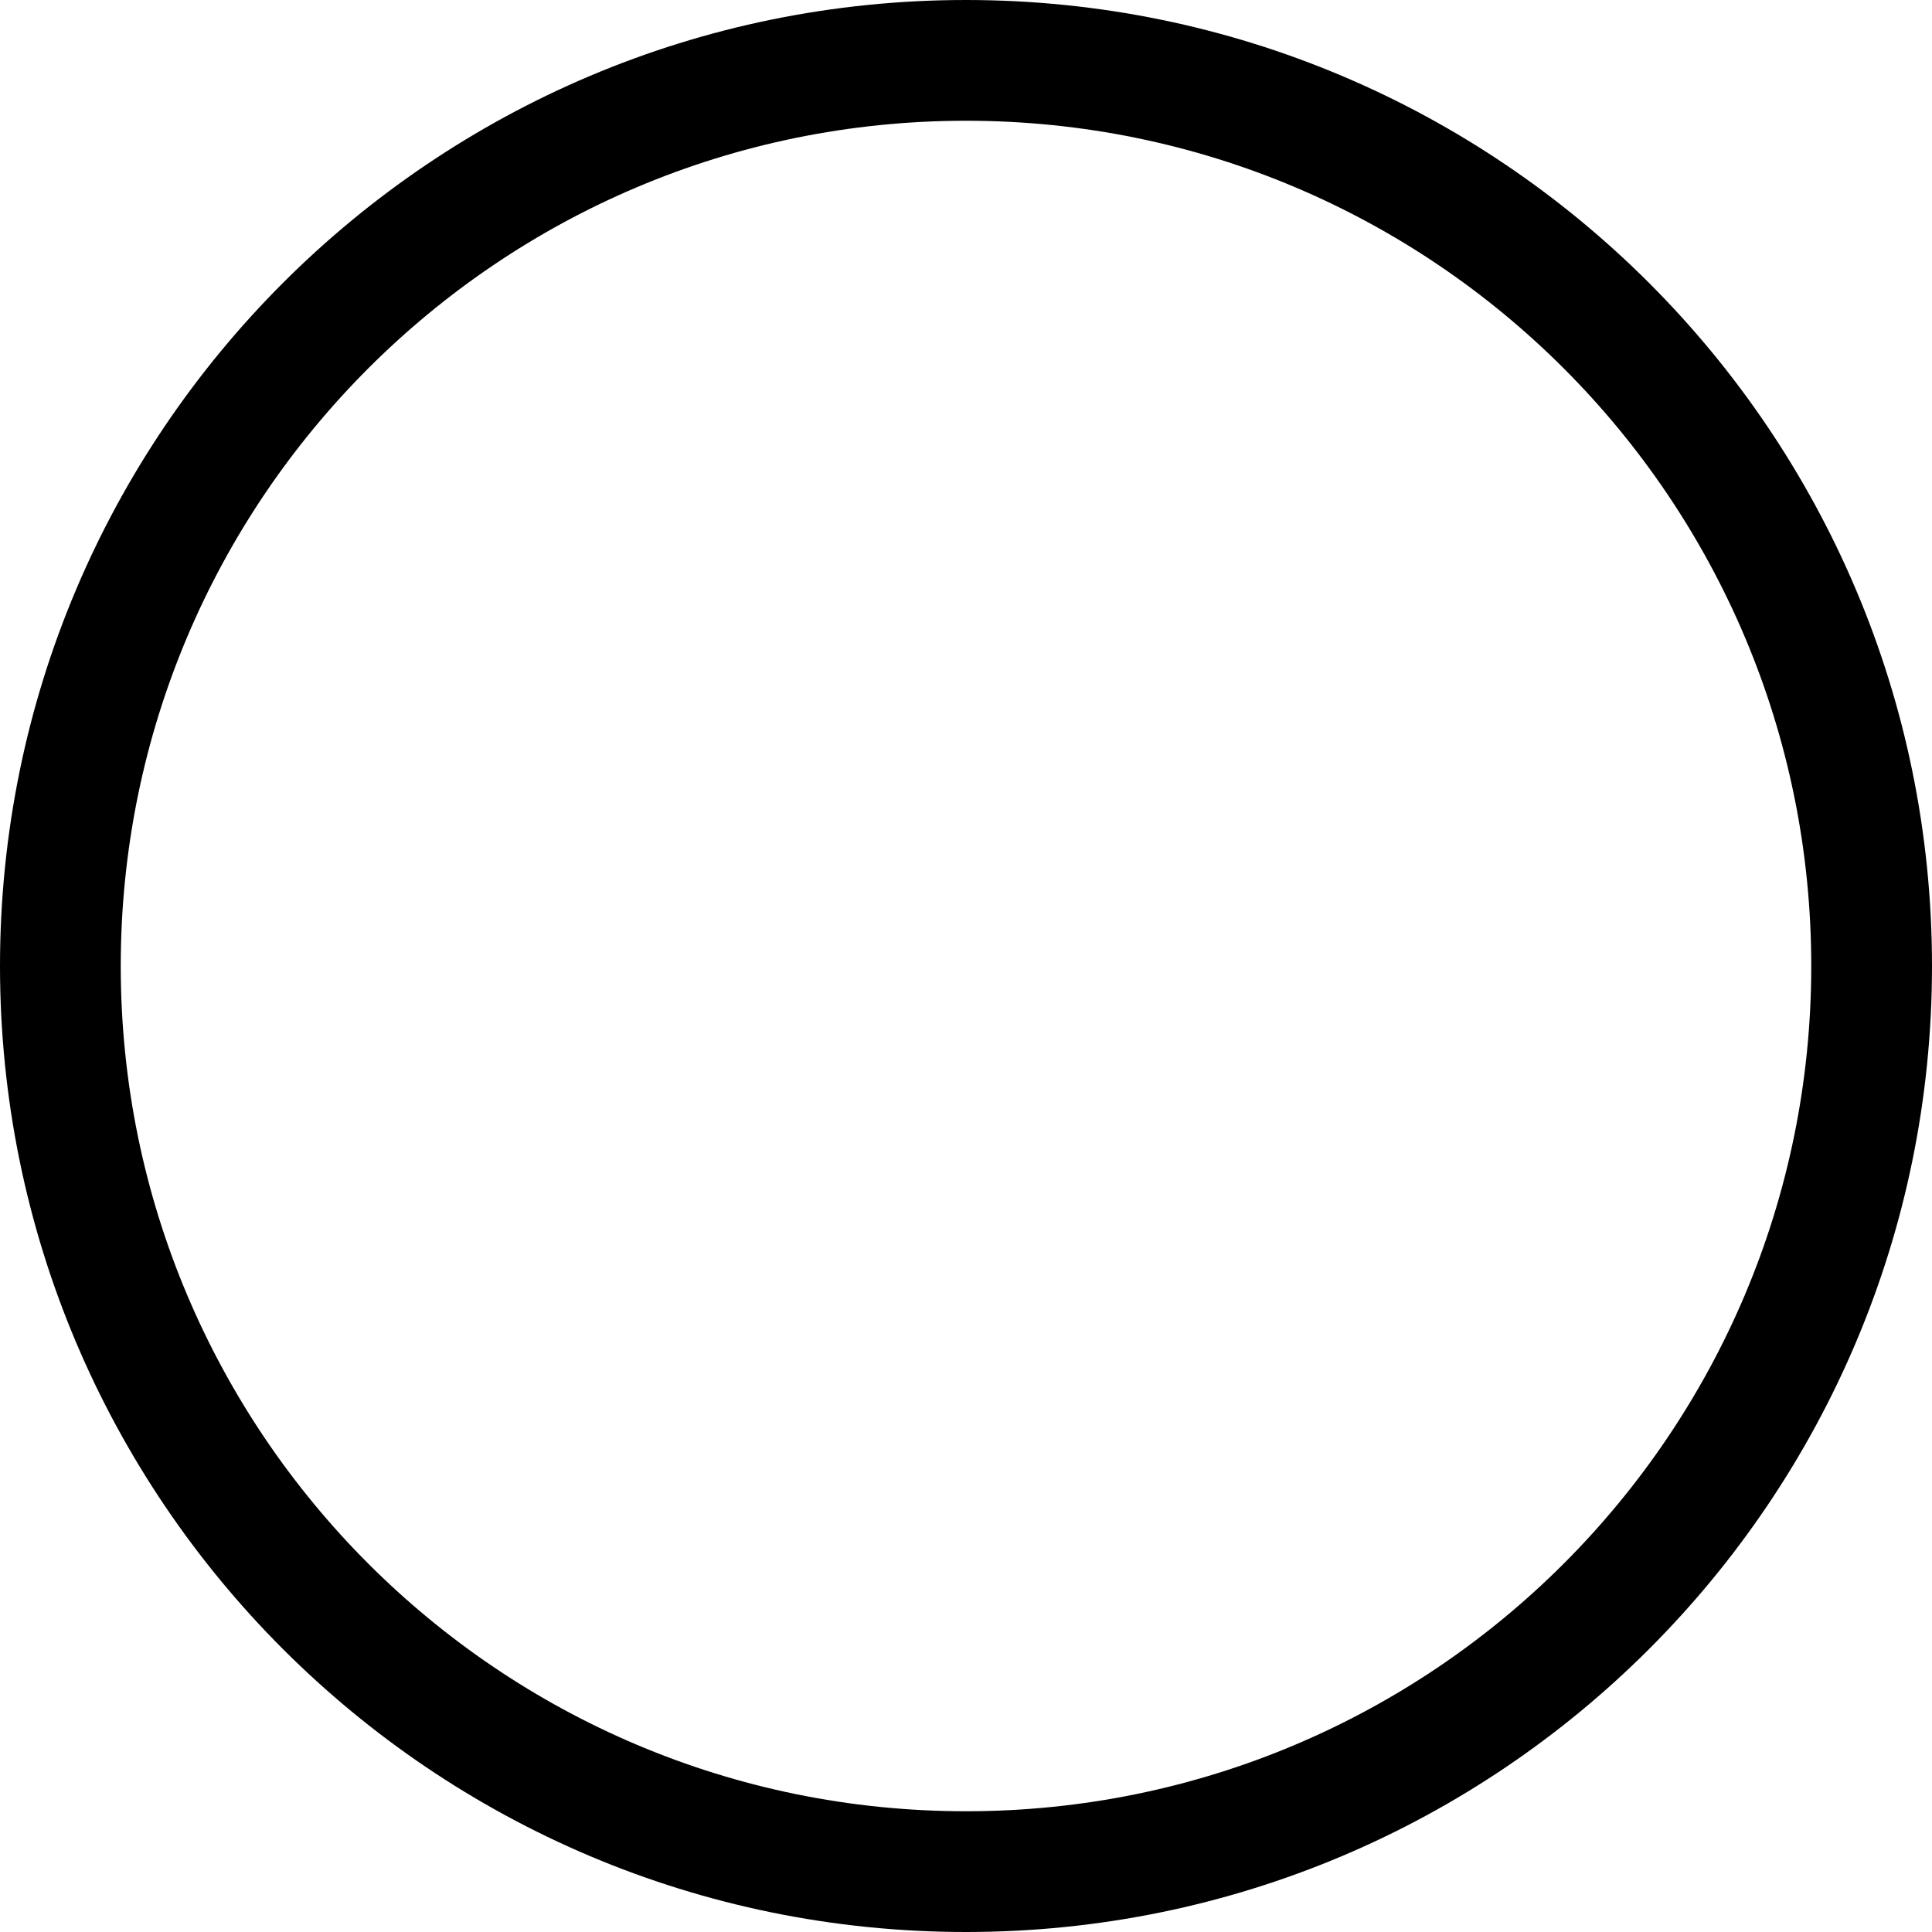
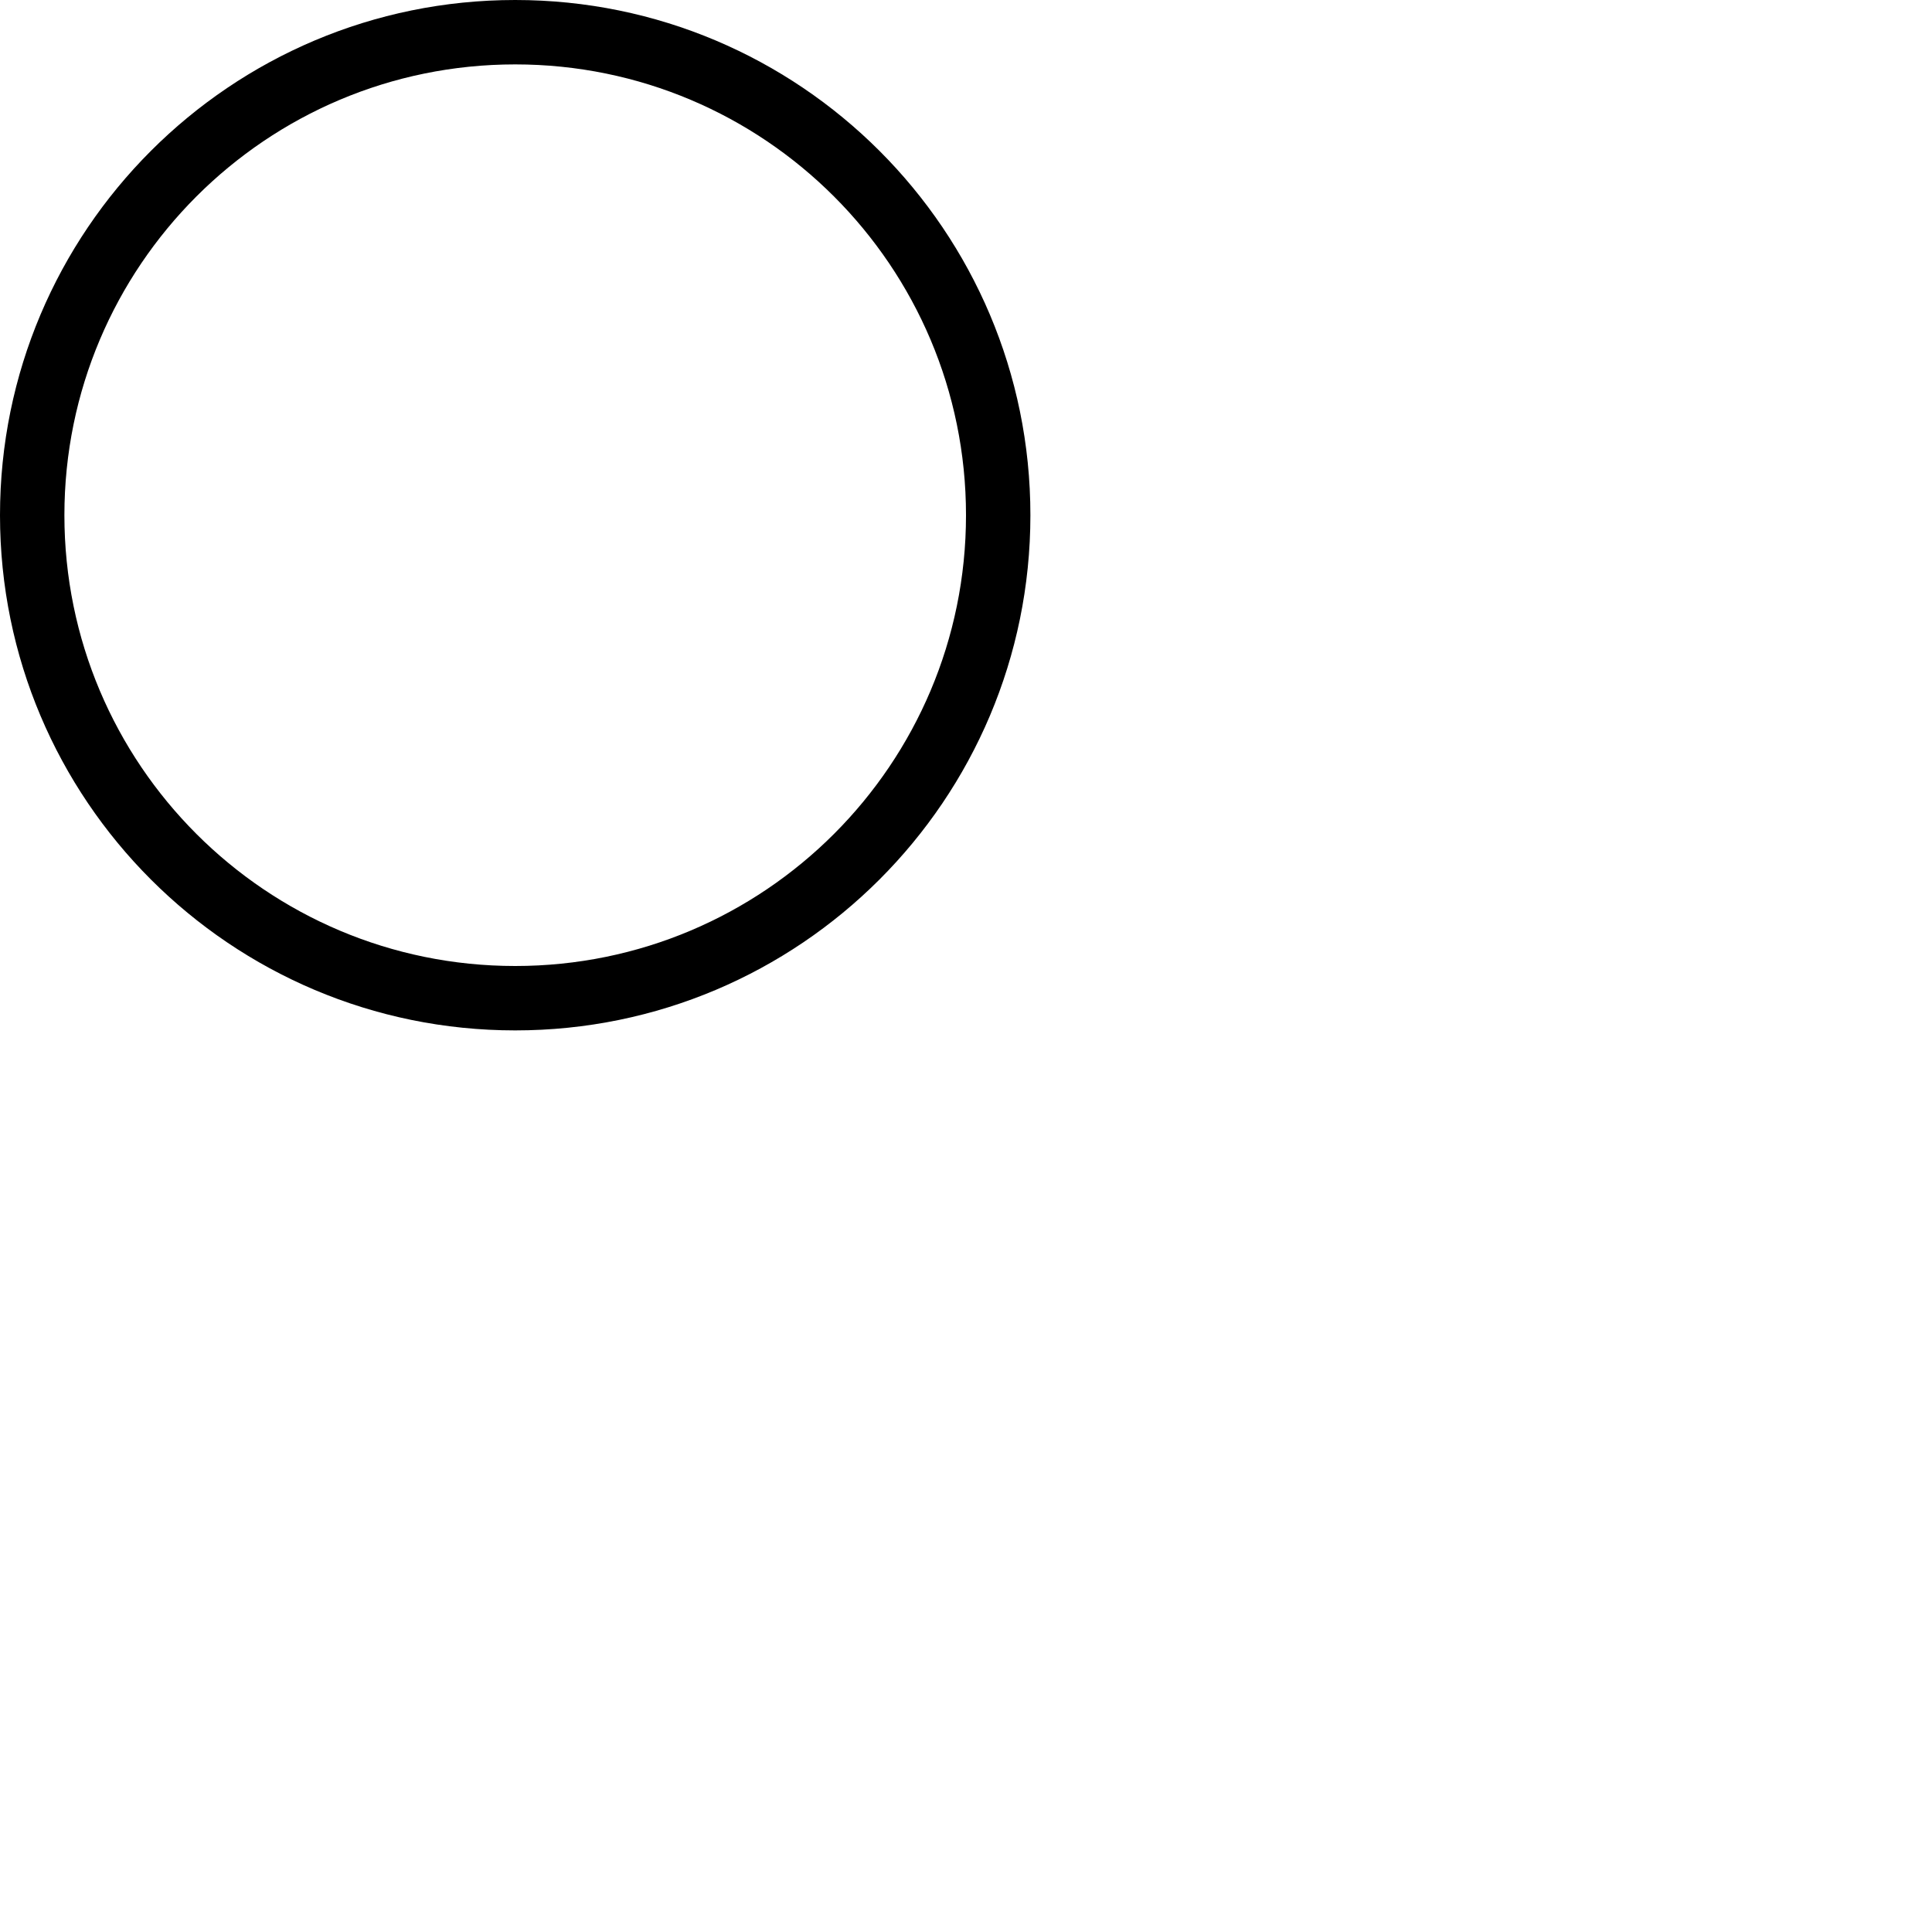
- <svg xmlns="http://www.w3.org/2000/svg" width="16" height="16" fill="currentColor" class="bi bi-circle" viewBox="0 0 16 16">
+ <svg xmlns="http://www.w3.org/2000/svg" width="30" height="30" fill="currentColor" class="bi bi-circle" viewBox="0 0 30 30">
  <path d="M8 15A7 7 0 1 1 8 1a7 7 0 0 1 0 14zm0 1A8 8 0 1 0 8 0a8 8 0 0 0 0 16z" />
</svg>
